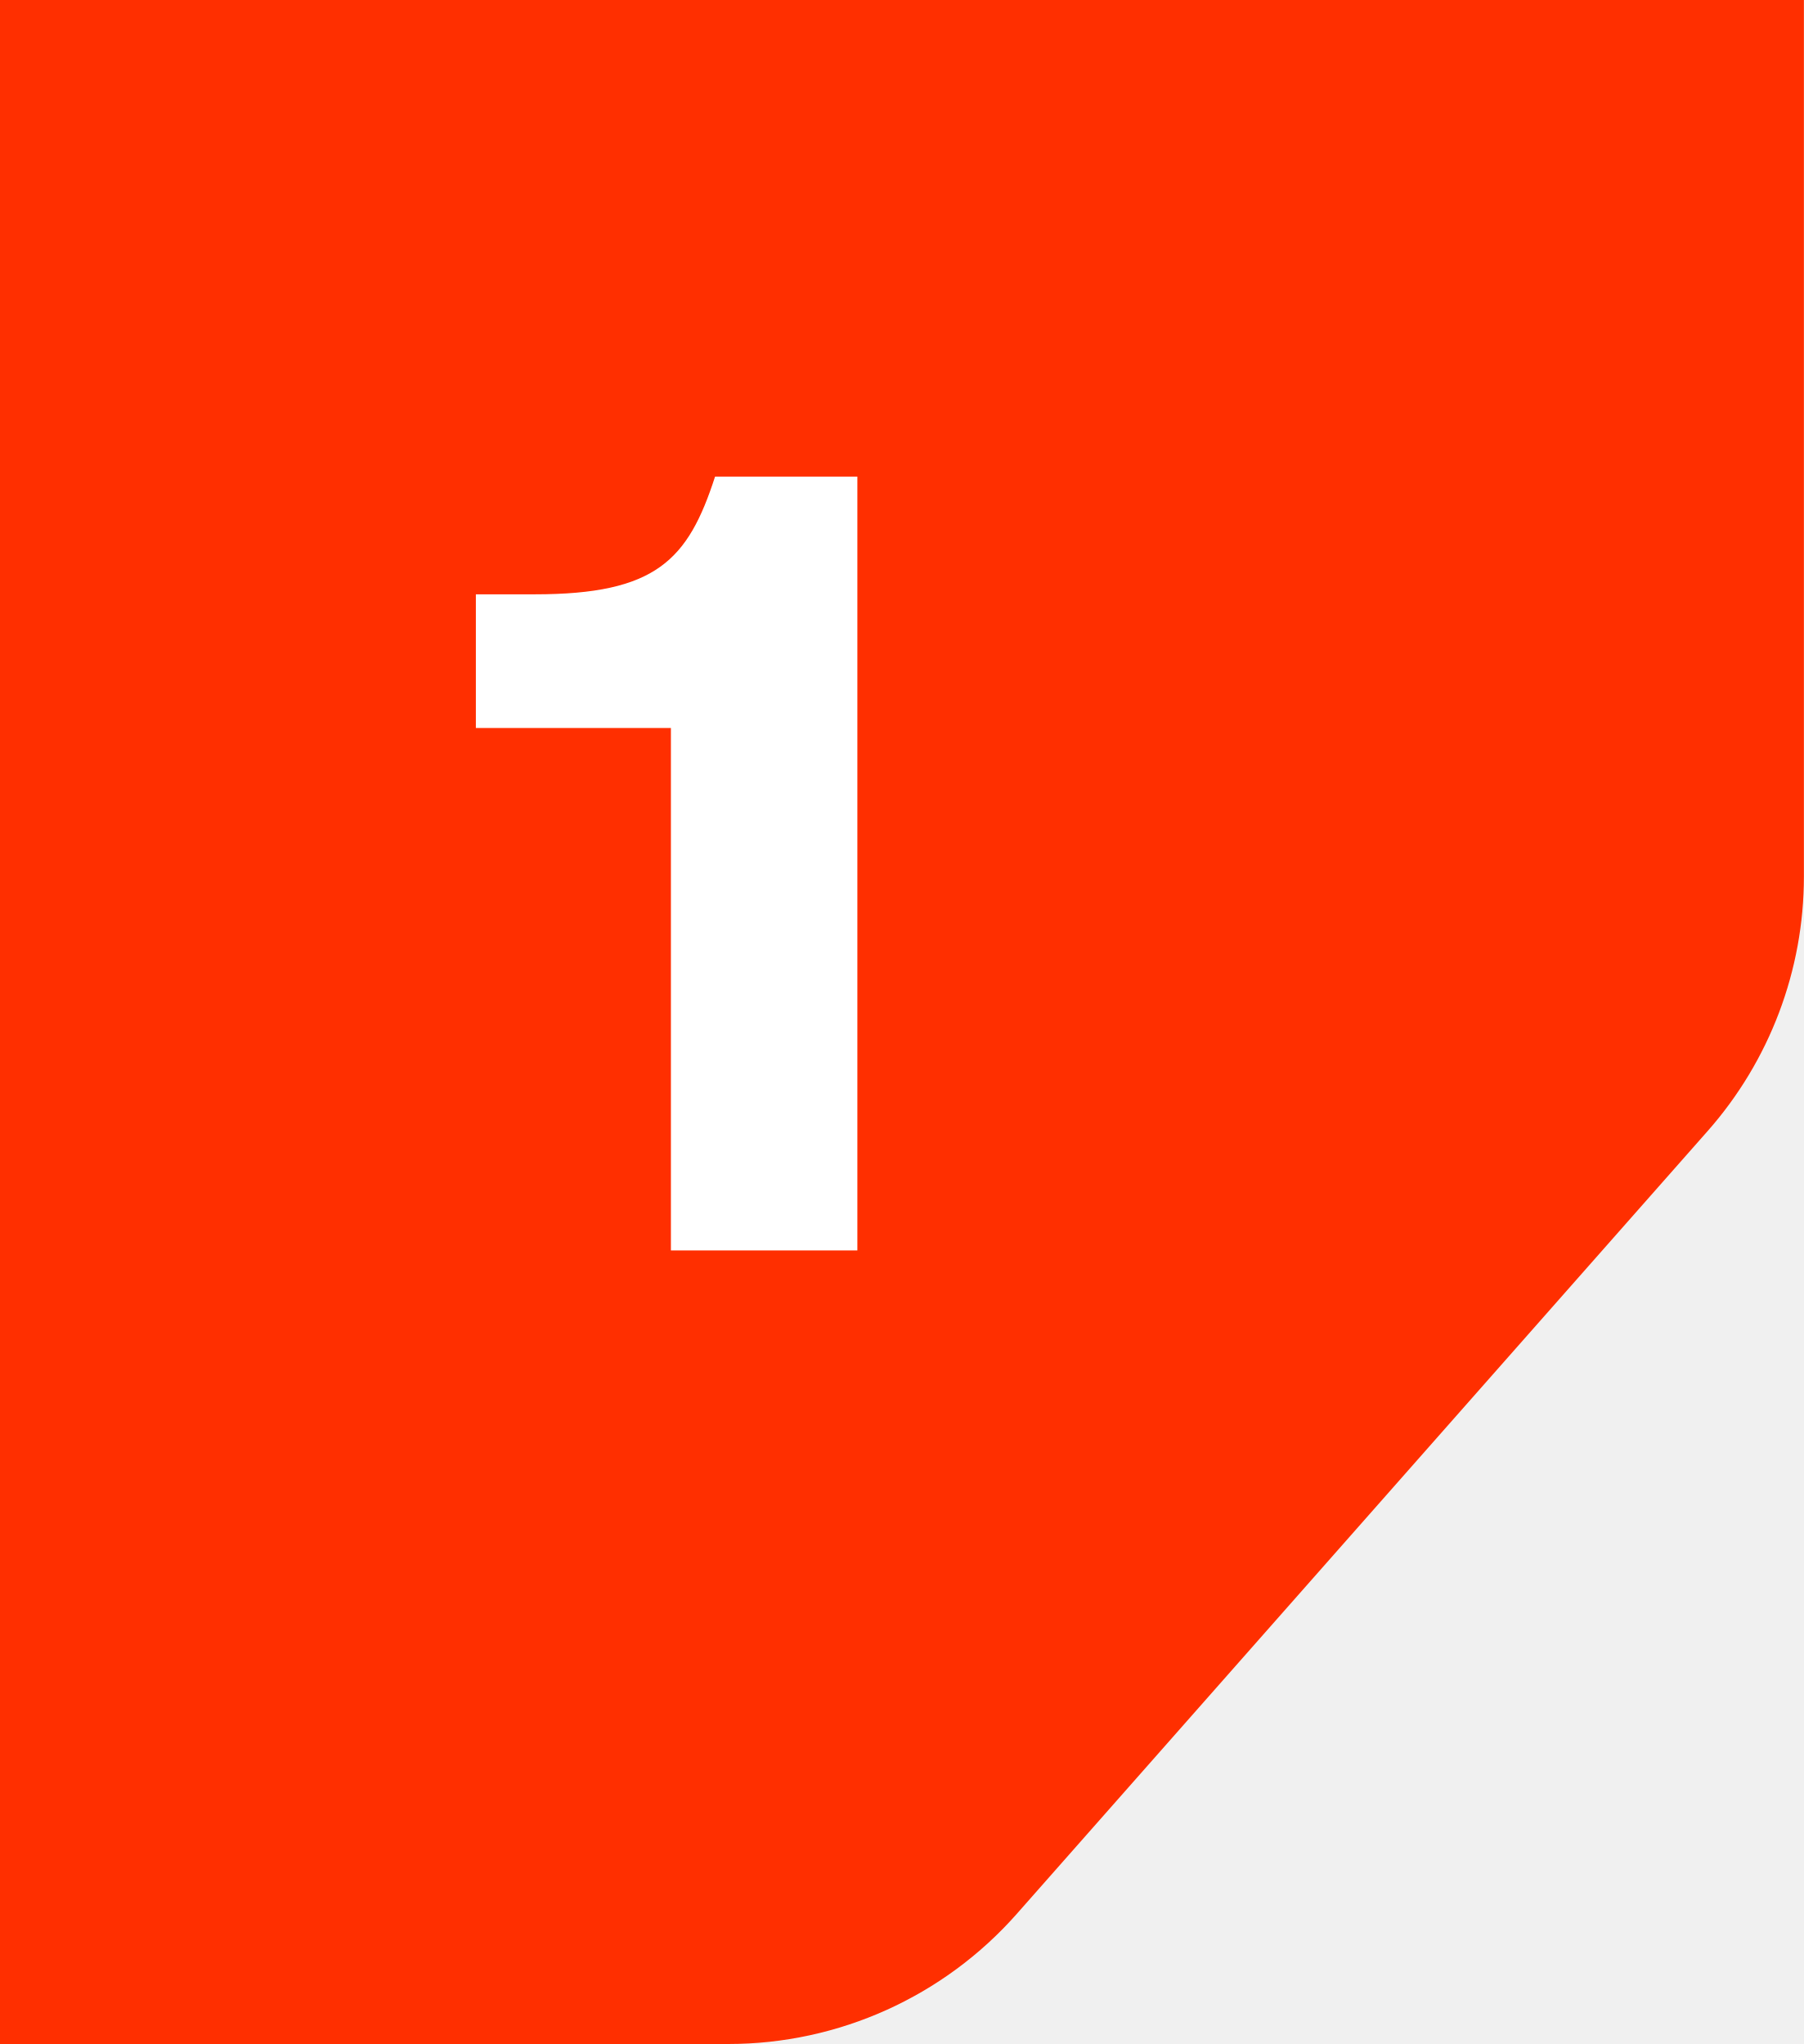
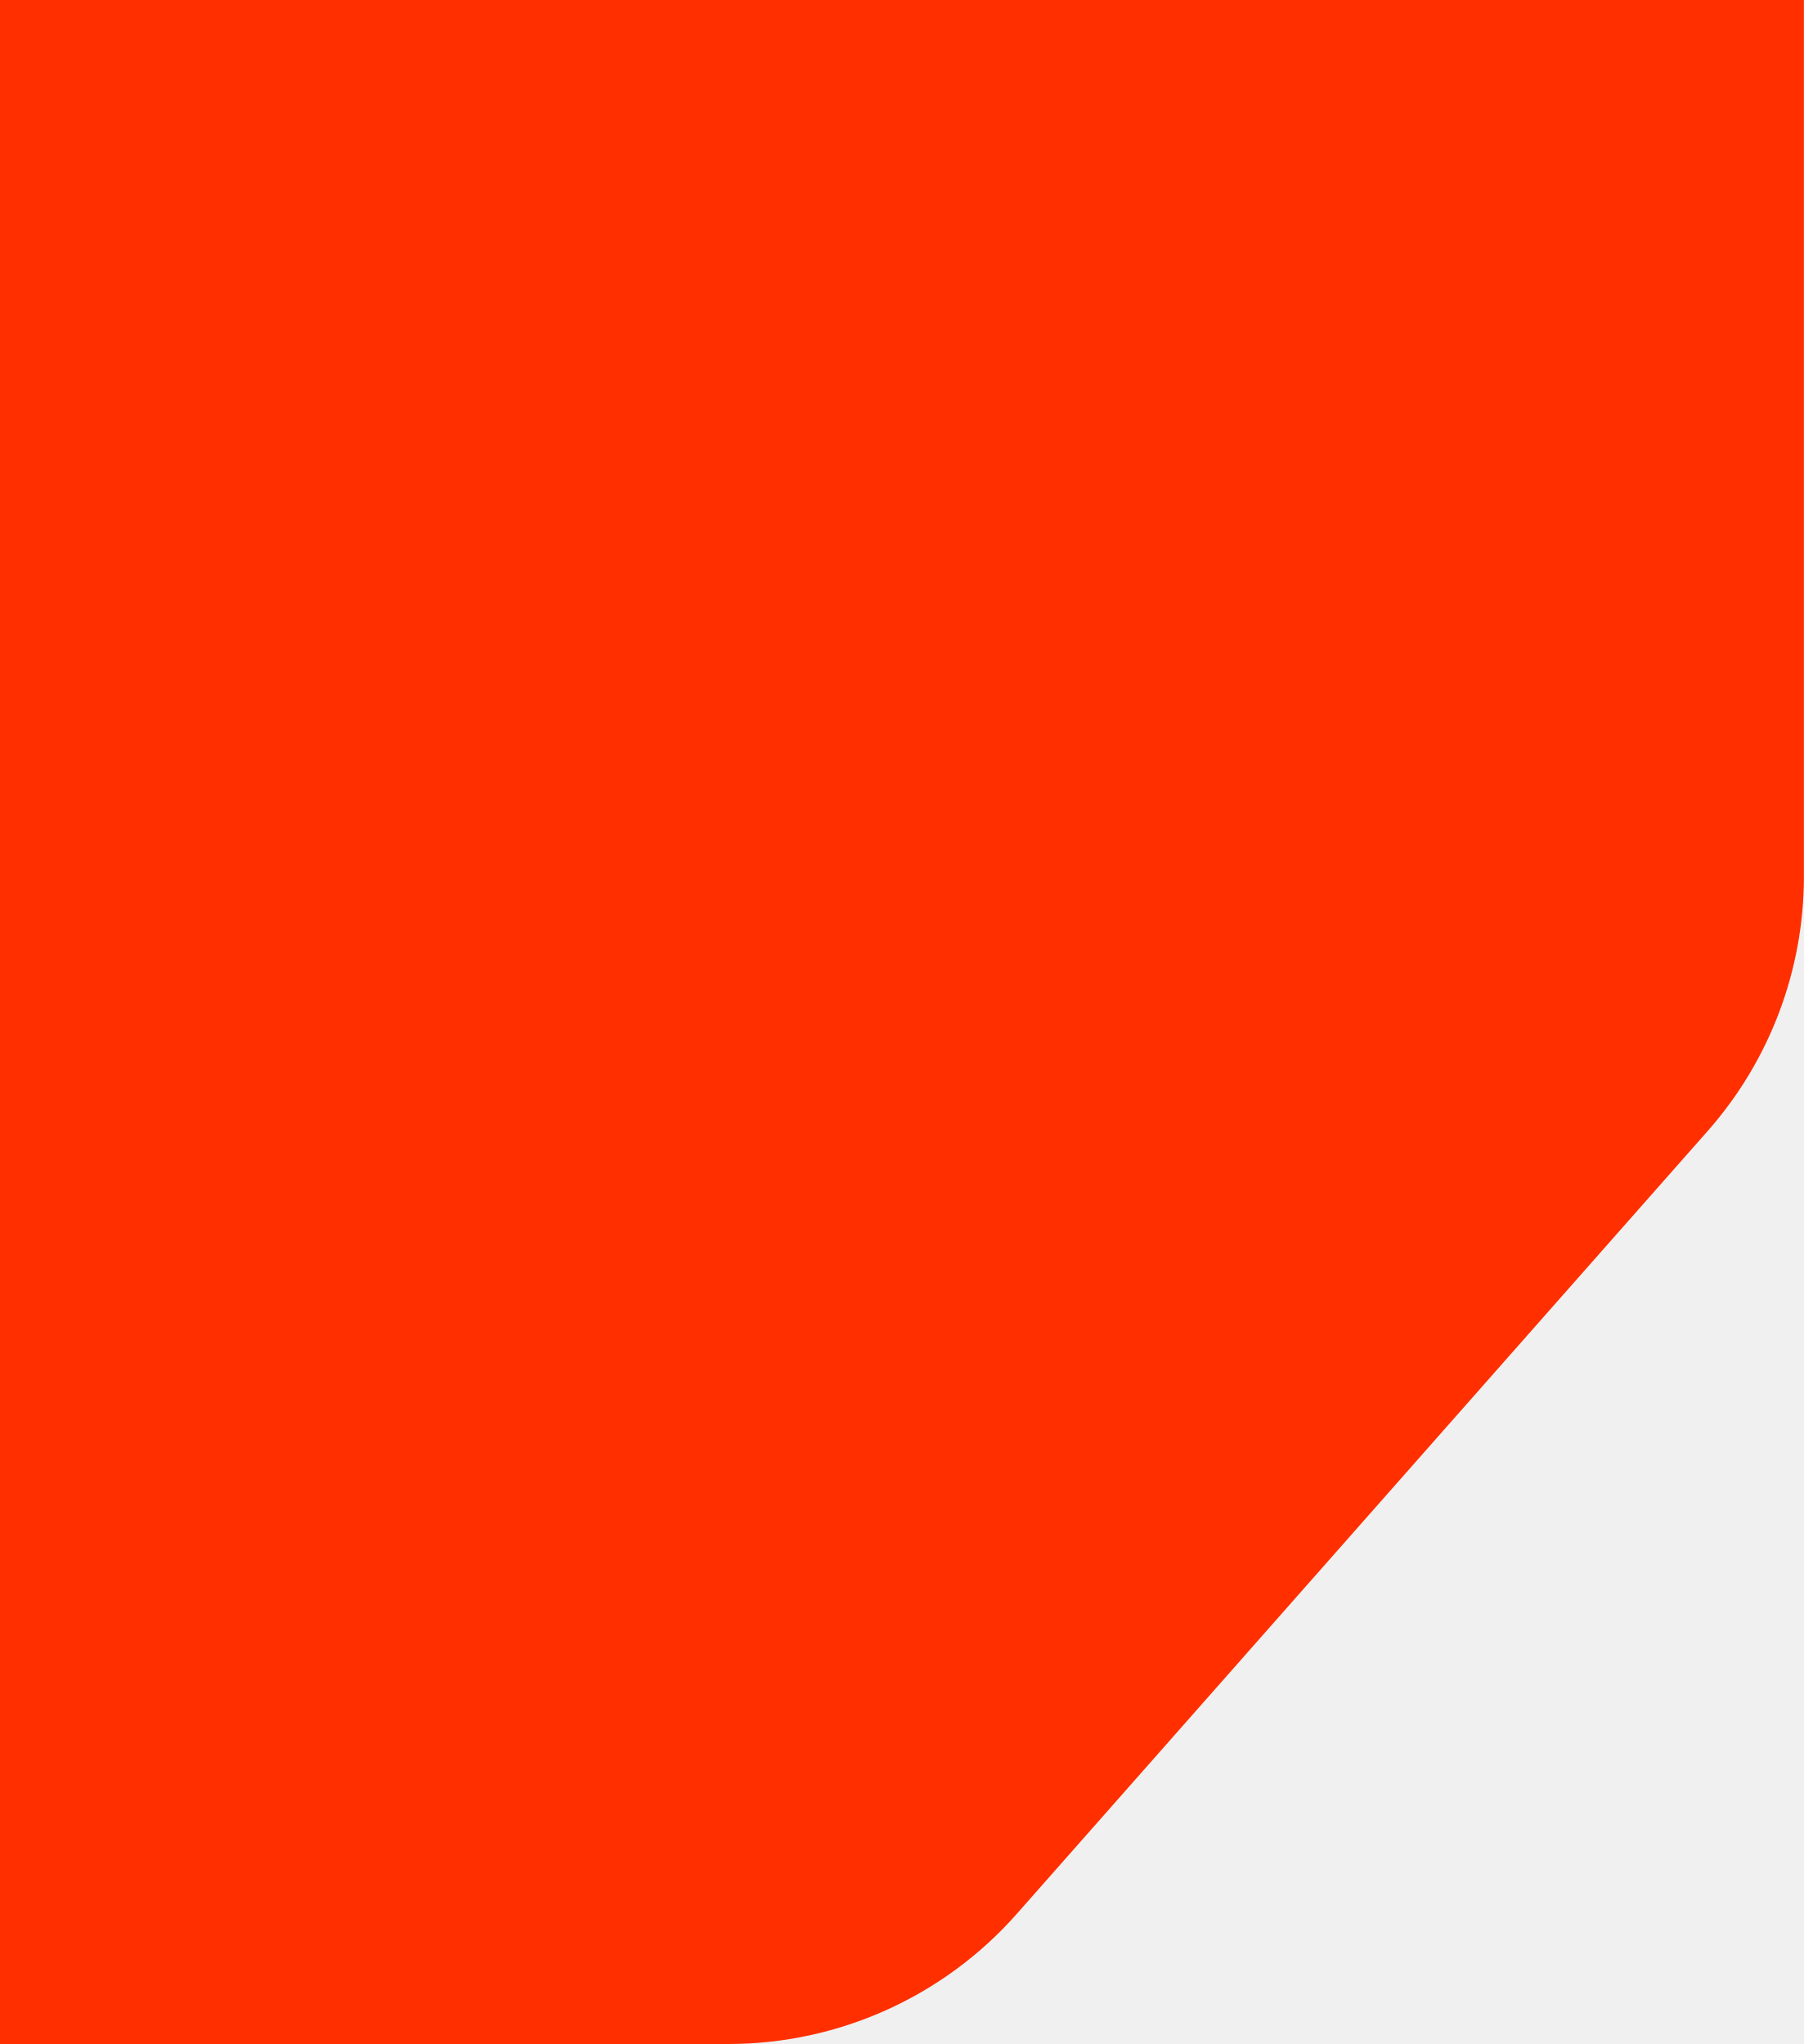
<svg xmlns="http://www.w3.org/2000/svg" width="75" height="85" viewBox="0 0 75 85" fill="none">
  <path d="M0 0H75V36.45C75 40.349 73.577 44.113 70.997 47.036L42.277 79.586C39.24 83.028 34.87 85 30.28 85H0V0Z" fill="#FF2F00" />
-   <path d="M35.646 52H27.894V30.274H19.785V24.715H22.233C27.282 24.715 28.608 23.287 29.73 19.819H35.646V52Z" fill="white" />
</svg>
